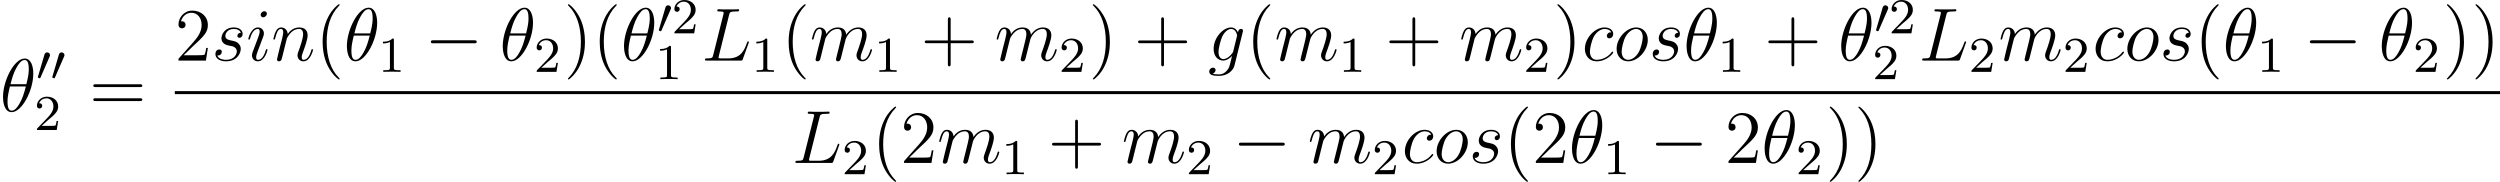
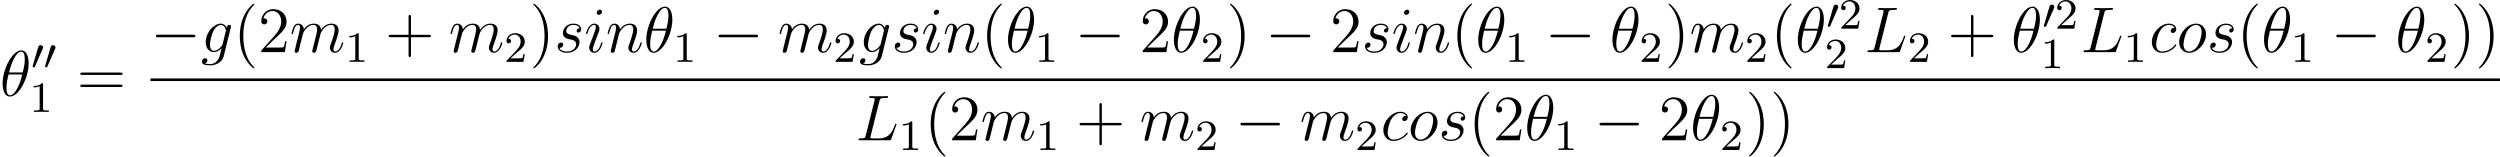
- <svg xmlns="http://www.w3.org/2000/svg" xmlns:xlink="http://www.w3.org/1999/xlink" version="1.1" width="449.494pt" height="32.688pt" viewBox="-.239 -.227 449.494 32.688">
+ <svg xmlns="http://www.w3.org/2000/svg" xmlns:xlink="http://www.w3.org/1999/xlink" version="1.1" width="522.099pt" height="32.688pt" viewBox="-.239 -.227 522.099 32.688">
  <defs>
    <path id="g1-0" d="M7.878-2.75C8.082-2.75 8.297-2.75 8.297-2.989S8.082-3.228 7.878-3.228H1.411C1.207-3.228 .992-3.228 .992-2.989S1.207-2.75 1.411-2.75H7.878Z" />
    <path id="g4-40" d="M3.885 2.905C3.885 2.869 3.885 2.845 3.682 2.642C2.487 1.435 1.817-.538 1.817-2.977C1.817-5.296 2.379-7.293 3.766-8.703C3.885-8.811 3.885-8.835 3.885-8.871C3.885-8.942 3.826-8.966 3.778-8.966C3.622-8.966 2.642-8.106 2.056-6.934C1.447-5.727 1.172-4.447 1.172-2.977C1.172-1.913 1.339-.49 1.961 .789C2.666 2.224 3.646 3.001 3.778 3.001C3.826 3.001 3.885 2.977 3.885 2.905Z" />
    <path id="g4-41" d="M3.371-2.977C3.371-3.885 3.252-5.368 2.582-6.755C1.877-8.189 .897-8.966 .765-8.966C.717-8.966 .658-8.942 .658-8.871C.658-8.835 .658-8.811 .861-8.608C2.056-7.4 2.726-5.428 2.726-2.989C2.726-.669 2.164 1.327 .777 2.738C.658 2.845 .658 2.869 .658 2.905C.658 2.977 .717 3.001 .765 3.001C.921 3.001 1.901 2.14 2.487 .968C3.096-.251 3.371-1.542 3.371-2.977Z" />
    <path id="g4-43" d="M4.77-2.762H8.07C8.237-2.762 8.452-2.762 8.452-2.977C8.452-3.204 8.249-3.204 8.07-3.204H4.77V-6.504C4.77-6.671 4.77-6.886 4.555-6.886C4.328-6.886 4.328-6.683 4.328-6.504V-3.204H1.028C.861-3.204 .646-3.204 .646-2.989C.646-2.762 .849-2.762 1.028-2.762H4.328V.538C4.328 .705 4.328 .921 4.543 .921C4.77 .921 4.77 .717 4.77 .538V-2.762Z" />
    <path id="g4-50" d="M5.26-2.008H4.997C4.961-1.805 4.866-1.148 4.746-.956C4.663-.849 3.981-.849 3.622-.849H1.411C1.733-1.124 2.463-1.889 2.774-2.176C4.591-3.85 5.26-4.471 5.26-5.655C5.26-7.03 4.172-7.95 2.786-7.95S.586-6.767 .586-5.738C.586-5.129 1.112-5.129 1.148-5.129C1.399-5.129 1.71-5.308 1.71-5.691C1.71-6.025 1.482-6.253 1.148-6.253C1.04-6.253 1.016-6.253 .98-6.241C1.207-7.054 1.853-7.603 2.63-7.603C3.646-7.603 4.268-6.755 4.268-5.655C4.268-4.639 3.682-3.754 3.001-2.989L.586-.287V0H4.949L5.26-2.008Z" />
    <path id="g4-61" d="M8.07-3.873C8.237-3.873 8.452-3.873 8.452-4.089C8.452-4.316 8.249-4.316 8.07-4.316H1.028C.861-4.316 .646-4.316 .646-4.101C.646-3.873 .849-3.873 1.028-3.873H8.07ZM8.07-1.65C8.237-1.65 8.452-1.65 8.452-1.865C8.452-2.092 8.249-2.092 8.07-2.092H1.028C.861-2.092 .646-2.092 .646-1.877C.646-1.65 .849-1.65 1.028-1.65H8.07Z" />
    <path id="g3-49" d="M2.503-5.077C2.503-5.292 2.487-5.3 2.271-5.3C1.945-4.981 1.522-4.79 .765-4.79V-4.527C.98-4.527 1.411-4.527 1.873-4.742V-.654C1.873-.359 1.849-.263 1.092-.263H.813V0C1.14-.024 1.825-.024 2.184-.024S3.236-.024 3.563 0V-.263H3.284C2.527-.263 2.503-.359 2.503-.654V-5.077Z" />
    <path id="g3-50" d="M2.248-1.626C2.375-1.745 2.71-2.008 2.837-2.12C3.332-2.574 3.802-3.013 3.802-3.738C3.802-4.686 3.005-5.3 2.008-5.3C1.052-5.3 .422-4.575 .422-3.866C.422-3.475 .733-3.419 .845-3.419C1.012-3.419 1.259-3.539 1.259-3.842C1.259-4.256 .861-4.256 .765-4.256C.996-4.838 1.53-5.037 1.921-5.037C2.662-5.037 3.045-4.407 3.045-3.738C3.045-2.909 2.463-2.303 1.522-1.339L.518-.303C.422-.215 .422-.199 .422 0H3.571L3.802-1.427H3.555C3.531-1.267 3.467-.869 3.371-.717C3.324-.654 2.718-.654 2.59-.654H1.172L2.248-1.626Z" />
    <path id="g0-48" d="M2.112-3.778C2.152-3.881 2.184-3.937 2.184-4.017C2.184-4.28 1.945-4.455 1.722-4.455C1.403-4.455 1.315-4.176 1.283-4.065L.271-.63C.239-.534 .239-.51 .239-.502C.239-.43 .287-.414 .367-.391C.51-.327 .526-.327 .542-.327C.566-.327 .614-.327 .669-.462L2.112-3.778Z" />
    <path id="g2-18" d="M5.296-6.013C5.296-7.233 4.914-8.416 3.933-8.416C2.26-8.416 .478-4.914 .478-2.283C.478-1.733 .598 .12 1.853 .12C3.479 .12 5.296-3.3 5.296-6.013ZM1.674-4.328C1.853-5.033 2.104-6.037 2.582-6.886C2.977-7.603 3.395-8.177 3.921-8.177C4.316-8.177 4.579-7.843 4.579-6.695C4.579-6.265 4.543-5.667 4.196-4.328H1.674ZM4.113-3.969C3.814-2.798 3.563-2.044 3.132-1.291C2.786-.681 2.367-.12 1.865-.12C1.494-.12 1.196-.406 1.196-1.59C1.196-2.367 1.387-3.18 1.578-3.969H4.113Z" />
    <path id="g2-76" d="M4.388-7.245C4.495-7.699 4.531-7.819 5.583-7.819C5.906-7.819 5.99-7.819 5.99-8.046C5.99-8.165 5.858-8.165 5.81-8.165C5.571-8.165 5.296-8.141 5.057-8.141H3.455C3.228-8.141 2.965-8.165 2.738-8.165C2.642-8.165 2.511-8.165 2.511-7.938C2.511-7.819 2.618-7.819 2.798-7.819C3.527-7.819 3.527-7.723 3.527-7.592C3.527-7.568 3.527-7.496 3.479-7.317L1.865-.885C1.757-.466 1.733-.347 .897-.347C.669-.347 .55-.347 .55-.132C.55 0 .622 0 .861 0H6.217C6.48 0 6.492-.012 6.575-.227L7.496-2.774C7.52-2.833 7.544-2.905 7.544-2.941C7.544-3.013 7.484-3.061 7.424-3.061C7.412-3.061 7.352-3.061 7.329-3.013C7.305-3.001 7.305-2.977 7.209-2.75C6.826-1.698 6.288-.347 4.268-.347H3.12C2.953-.347 2.929-.347 2.857-.359C2.726-.371 2.714-.395 2.714-.49C2.714-.574 2.738-.646 2.762-.753L4.388-7.245Z" />
    <path id="g2-99" d="M4.674-4.495C4.447-4.495 4.34-4.495 4.172-4.352C4.101-4.292 3.969-4.113 3.969-3.921C3.969-3.682 4.148-3.539 4.376-3.539C4.663-3.539 4.985-3.778 4.985-4.256C4.985-4.83 4.435-5.272 3.61-5.272C2.044-5.272 .478-3.563 .478-1.865C.478-.825 1.124 .12 2.343 .12C3.969 .12 4.997-1.148 4.997-1.303C4.997-1.375 4.926-1.435 4.878-1.435C4.842-1.435 4.83-1.423 4.722-1.315C3.957-.299 2.821-.12 2.367-.12C1.542-.12 1.279-.837 1.279-1.435C1.279-1.853 1.482-3.013 1.913-3.826C2.224-4.388 2.869-5.033 3.622-5.033C3.778-5.033 4.435-5.009 4.674-4.495Z" />
    <path id="g2-103" d="M4.041-1.518C3.993-1.327 3.969-1.279 3.814-1.1C3.324-.466 2.821-.239 2.451-.239C2.056-.239 1.686-.55 1.686-1.375C1.686-2.008 2.044-3.347 2.307-3.885C2.654-4.555 3.192-5.033 3.694-5.033C4.483-5.033 4.639-4.053 4.639-3.981L4.603-3.814L4.041-1.518ZM4.782-4.483C4.627-4.83 4.292-5.272 3.694-5.272C2.391-5.272 .909-3.634 .909-1.853C.909-.61 1.662 0 2.427 0C3.061 0 3.622-.502 3.838-.741L3.575 .335C3.407 .992 3.335 1.291 2.905 1.71C2.415 2.2 1.961 2.2 1.698 2.2C1.339 2.2 1.04 2.176 .741 2.08C1.124 1.973 1.219 1.638 1.219 1.506C1.219 1.315 1.076 1.124 .813 1.124C.526 1.124 .215 1.363 .215 1.757C.215 2.248 .705 2.439 1.722 2.439C3.264 2.439 4.065 1.447 4.22 .801L5.547-4.555C5.583-4.698 5.583-4.722 5.583-4.746C5.583-4.914 5.452-5.045 5.272-5.045C4.985-5.045 4.818-4.806 4.782-4.483Z" />
    <path id="g2-105" d="M3.383-1.71C3.383-1.769 3.335-1.817 3.264-1.817C3.156-1.817 3.144-1.781 3.084-1.578C2.774-.49 2.283-.12 1.889-.12C1.745-.12 1.578-.155 1.578-.514C1.578-.837 1.722-1.196 1.853-1.554L2.69-3.778C2.726-3.873 2.809-4.089 2.809-4.316C2.809-4.818 2.451-5.272 1.865-5.272C.765-5.272 .323-3.539 .323-3.443C.323-3.395 .371-3.335 .454-3.335C.562-3.335 .574-3.383 .622-3.551C.909-4.555 1.363-5.033 1.829-5.033C1.937-5.033 2.14-5.021 2.14-4.639C2.14-4.328 1.985-3.933 1.889-3.67L1.052-1.447C.98-1.255 .909-1.064 .909-.849C.909-.311 1.279 .12 1.853 .12C2.953 .12 3.383-1.626 3.383-1.71ZM3.288-7.46C3.288-7.639 3.144-7.855 2.881-7.855C2.606-7.855 2.295-7.592 2.295-7.281C2.295-6.982 2.546-6.886 2.69-6.886C3.013-6.886 3.288-7.197 3.288-7.46Z" />
    <path id="g2-109" d="M2.463-3.503C2.487-3.575 2.786-4.172 3.228-4.555C3.539-4.842 3.945-5.033 4.411-5.033C4.89-5.033 5.057-4.674 5.057-4.196C5.057-4.125 5.057-3.885 4.914-3.324L4.615-2.092C4.519-1.733 4.292-.849 4.268-.717C4.22-.538 4.148-.227 4.148-.179C4.148-.012 4.28 .12 4.459 .12C4.818 .12 4.878-.155 4.985-.586L5.703-3.443C5.727-3.539 6.348-5.033 7.663-5.033C8.141-5.033 8.309-4.674 8.309-4.196C8.309-3.527 7.843-2.224 7.58-1.506C7.472-1.219 7.412-1.064 7.412-.849C7.412-.311 7.783 .12 8.357 .12C9.468 .12 9.887-1.638 9.887-1.71C9.887-1.769 9.839-1.817 9.767-1.817C9.66-1.817 9.648-1.781 9.588-1.578C9.313-.622 8.871-.12 8.393-.12C8.273-.12 8.082-.132 8.082-.514C8.082-.825 8.225-1.207 8.273-1.339C8.488-1.913 9.026-3.324 9.026-4.017C9.026-4.734 8.608-5.272 7.699-5.272C6.898-5.272 6.253-4.818 5.774-4.113C5.738-4.758 5.344-5.272 4.447-5.272C3.383-5.272 2.821-4.519 2.606-4.22C2.57-4.902 2.08-5.272 1.554-5.272C1.207-5.272 .933-5.105 .705-4.651C.49-4.22 .323-3.491 .323-3.443S.371-3.335 .454-3.335C.55-3.335 .562-3.347 .634-3.622C.813-4.328 1.04-5.033 1.518-5.033C1.793-5.033 1.889-4.842 1.889-4.483C1.889-4.22 1.769-3.754 1.686-3.383L1.351-2.092C1.303-1.865 1.172-1.327 1.112-1.112C1.028-.801 .897-.239 .897-.179C.897-.012 1.028 .12 1.207 .12C1.351 .12 1.518 .048 1.614-.132C1.638-.191 1.745-.61 1.805-.849L2.068-1.925L2.463-3.503Z" />
    <path id="g2-110" d="M2.463-3.503C2.487-3.575 2.786-4.172 3.228-4.555C3.539-4.842 3.945-5.033 4.411-5.033C4.89-5.033 5.057-4.674 5.057-4.196C5.057-3.515 4.567-2.152 4.328-1.506C4.22-1.219 4.16-1.064 4.16-.849C4.16-.311 4.531 .12 5.105 .12C6.217 .12 6.635-1.638 6.635-1.71C6.635-1.769 6.587-1.817 6.516-1.817C6.408-1.817 6.396-1.781 6.336-1.578C6.061-.598 5.607-.12 5.141-.12C5.021-.12 4.83-.132 4.83-.514C4.83-.813 4.961-1.172 5.033-1.339C5.272-1.997 5.774-3.335 5.774-4.017C5.774-4.734 5.356-5.272 4.447-5.272C3.383-5.272 2.821-4.519 2.606-4.22C2.57-4.902 2.08-5.272 1.554-5.272C1.172-5.272 .909-5.045 .705-4.639C.49-4.208 .323-3.491 .323-3.443S.371-3.335 .454-3.335C.55-3.335 .562-3.347 .634-3.622C.825-4.352 1.04-5.033 1.518-5.033C1.793-5.033 1.889-4.842 1.889-4.483C1.889-4.22 1.769-3.754 1.686-3.383L1.351-2.092C1.303-1.865 1.172-1.327 1.112-1.112C1.028-.801 .897-.239 .897-.179C.897-.012 1.028 .12 1.207 .12C1.351 .12 1.518 .048 1.614-.132C1.638-.191 1.745-.61 1.805-.849L2.068-1.925L2.463-3.503Z" />
    <path id="g2-111" d="M5.452-3.288C5.452-4.423 4.71-5.272 3.622-5.272C2.044-5.272 .49-3.551 .49-1.865C.49-.729 1.231 .12 2.319 .12C3.909 .12 5.452-1.602 5.452-3.288ZM2.331-.12C1.733-.12 1.291-.598 1.291-1.435C1.291-1.985 1.578-3.204 1.913-3.802C2.451-4.722 3.12-5.033 3.61-5.033C4.196-5.033 4.651-4.555 4.651-3.718C4.651-3.24 4.4-1.961 3.945-1.231C3.455-.43 2.798-.12 2.331-.12Z" />
    <path id="g2-115" d="M2.726-2.391C2.929-2.355 3.252-2.283 3.324-2.271C3.479-2.224 4.017-2.032 4.017-1.459C4.017-1.088 3.682-.12 2.295-.12C2.044-.12 1.148-.155 .909-.813C1.387-.753 1.626-1.124 1.626-1.387C1.626-1.638 1.459-1.769 1.219-1.769C.956-1.769 .61-1.566 .61-1.028C.61-.323 1.327 .12 2.283 .12C4.101 .12 4.639-1.219 4.639-1.841C4.639-2.02 4.639-2.355 4.256-2.738C3.957-3.025 3.67-3.084 3.025-3.216C2.702-3.288 2.188-3.395 2.188-3.933C2.188-4.172 2.403-5.033 3.539-5.033C4.041-5.033 4.531-4.842 4.651-4.411C4.125-4.411 4.101-3.957 4.101-3.945C4.101-3.694 4.328-3.622 4.435-3.622C4.603-3.622 4.937-3.754 4.937-4.256S4.483-5.272 3.551-5.272C1.985-5.272 1.566-4.041 1.566-3.551C1.566-2.642 2.451-2.451 2.726-2.391Z" />
  </defs>
  <g id="page1" transform="matrix(1.13 0 0 1.13 -63.98604 -60.83419)">
    <use x="56.413" y="71.361" xlink:href="#g2-18" />
    <use x="62.194" y="66.425" xlink:href="#g0-48" />
    <use x="64.491" y="66.425" xlink:href="#g0-48" />
-     <use x="61.868" y="74.316" xlink:href="#g3-50" />
+     <use x="61.868" y="74.316" xlink:href="#g3-49" />
    <use x="70.606" y="71.361" xlink:href="#g4-61" />
-     <use x="84.227" y="63.273" xlink:href="#g4-50" />
-     <use x="90.08" y="63.273" xlink:href="#g2-115" />
-     <use x="95.594" y="63.273" xlink:href="#g2-105" />
-     <use x="99.588" y="63.273" xlink:href="#g2-110" />
-     <use x="106.575" y="63.273" xlink:href="#g4-40" />
-     <use x="111.128" y="63.273" xlink:href="#g2-18" />
-     <use x="116.583" y="65.066" xlink:href="#g3-49" />
-     <use x="123.972" y="63.273" xlink:href="#g1-0" />
-     <use x="135.927" y="63.273" xlink:href="#g2-18" />
-     <use x="141.382" y="65.066" xlink:href="#g3-50" />
-     <use x="146.115" y="63.273" xlink:href="#g4-41" />
-     <use x="150.667" y="63.273" xlink:href="#g4-40" />
-     <use x="155.219" y="63.273" xlink:href="#g2-18" />
-     <use x="161" y="58.935" xlink:href="#g0-48" />
-     <use x="163.297" y="58.935" xlink:href="#g3-50" />
-     <use x="160.674" y="66.229" xlink:href="#g3-49" />
-     <use x="168.029" y="63.273" xlink:href="#g2-76" />
-     <use x="175.993" y="65.066" xlink:href="#g3-49" />
-     <use x="180.726" y="63.273" xlink:href="#g4-40" />
-     <use x="185.278" y="63.273" xlink:href="#g2-109" />
-     <use x="195.517" y="65.066" xlink:href="#g3-49" />
-     <use x="202.906" y="63.273" xlink:href="#g4-43" />
-     <use x="214.668" y="63.273" xlink:href="#g2-109" />
-     <use x="224.907" y="65.066" xlink:href="#g3-50" />
-     <use x="229.639" y="63.273" xlink:href="#g4-41" />
-     <use x="236.848" y="63.273" xlink:href="#g4-43" />
-     <use x="248.609" y="63.273" xlink:href="#g2-103" />
-     <use x="254.644" y="63.273" xlink:href="#g4-40" />
-     <use x="259.196" y="63.273" xlink:href="#g2-109" />
-     <use x="269.435" y="65.066" xlink:href="#g3-49" />
-     <use x="276.824" y="63.273" xlink:href="#g4-43" />
-     <use x="288.586" y="63.273" xlink:href="#g2-109" />
-     <use x="298.825" y="65.066" xlink:href="#g3-50" />
-     <use x="303.557" y="63.273" xlink:href="#g4-41" />
-     <use x="308.11" y="63.273" xlink:href="#g2-99" />
-     <use x="313.147" y="63.273" xlink:href="#g2-111" />
-     <use x="318.775" y="63.273" xlink:href="#g2-115" />
-     <use x="324.289" y="63.273" xlink:href="#g2-18" />
-     <use x="329.744" y="65.066" xlink:href="#g3-49" />
-     <use x="337.133" y="63.273" xlink:href="#g4-43" />
-     <use x="348.894" y="63.273" xlink:href="#g2-18" />
-     <use x="354.675" y="58.935" xlink:href="#g0-48" />
-     <use x="356.972" y="58.935" xlink:href="#g3-50" />
-     <use x="354.35" y="66.229" xlink:href="#g3-50" />
-     <use x="361.704" y="63.273" xlink:href="#g2-76" />
-     <use x="369.669" y="65.066" xlink:href="#g3-50" />
-     <use x="374.401" y="63.273" xlink:href="#g2-109" />
-     <use x="384.64" y="65.066" xlink:href="#g3-50" />
-     <use x="389.372" y="63.273" xlink:href="#g2-99" />
-     <use x="394.41" y="63.273" xlink:href="#g2-111" />
-     <use x="400.038" y="63.273" xlink:href="#g2-115" />
-     <use x="405.552" y="63.273" xlink:href="#g4-40" />
-     <use x="410.104" y="63.273" xlink:href="#g2-18" />
-     <use x="415.559" y="65.066" xlink:href="#g3-49" />
-     <use x="422.948" y="63.273" xlink:href="#g1-0" />
-     <use x="434.903" y="63.273" xlink:href="#g2-18" />
-     <use x="440.359" y="65.066" xlink:href="#g3-50" />
-     <use x="445.091" y="63.273" xlink:href="#g4-41" />
-     <use x="449.643" y="63.273" xlink:href="#g4-41" />
-     <rect x="84.227" y="68.133" height=".478" width="369.968" />
-     <use x="182.424" y="79.561" xlink:href="#g2-76" />
-     <use x="190.388" y="81.355" xlink:href="#g3-50" />
-     <use x="195.12" y="79.561" xlink:href="#g4-40" />
-     <use x="199.673" y="79.561" xlink:href="#g4-50" />
-     <use x="205.526" y="79.561" xlink:href="#g2-109" />
-     <use x="215.765" y="81.355" xlink:href="#g3-49" />
-     <use x="223.154" y="79.561" xlink:href="#g4-43" />
-     <use x="234.915" y="79.561" xlink:href="#g2-109" />
-     <use x="245.155" y="81.355" xlink:href="#g3-50" />
-     <use x="252.544" y="79.561" xlink:href="#g1-0" />
-     <use x="264.499" y="79.561" xlink:href="#g2-109" />
-     <use x="274.738" y="81.355" xlink:href="#g3-50" />
-     <use x="279.47" y="79.561" xlink:href="#g2-99" />
-     <use x="284.508" y="79.561" xlink:href="#g2-111" />
-     <use x="290.136" y="79.561" xlink:href="#g2-115" />
-     <use x="295.65" y="79.561" xlink:href="#g4-40" />
-     <use x="300.202" y="79.561" xlink:href="#g4-50" />
-     <use x="306.055" y="79.561" xlink:href="#g2-18" />
-     <use x="311.51" y="81.355" xlink:href="#g3-49" />
-     <use x="318.899" y="79.561" xlink:href="#g1-0" />
-     <use x="330.854" y="79.561" xlink:href="#g4-50" />
-     <use x="336.707" y="79.561" xlink:href="#g2-18" />
-     <use x="342.163" y="81.355" xlink:href="#g3-50" />
-     <use x="346.895" y="79.561" xlink:href="#g4-41" />
-     <use x="351.447" y="79.561" xlink:href="#g4-41" />
+     <use x="84.227" y="63.273" xlink:href="#g1-0" />
+     <use x="93.526" y="63.273" xlink:href="#g2-103" />
+     <use x="99.56" y="63.273" xlink:href="#g4-40" />
+     <use x="104.113" y="63.273" xlink:href="#g4-50" />
+     <use x="109.966" y="63.273" xlink:href="#g2-109" />
+     <use x="120.205" y="65.066" xlink:href="#g3-49" />
+     <use x="127.594" y="63.273" xlink:href="#g4-43" />
+     <use x="139.355" y="63.273" xlink:href="#g2-109" />
+     <use x="149.594" y="65.066" xlink:href="#g3-50" />
+     <use x="154.327" y="63.273" xlink:href="#g4-41" />
+     <use x="158.879" y="63.273" xlink:href="#g2-115" />
+     <use x="164.393" y="63.273" xlink:href="#g2-105" />
+     <use x="168.386" y="63.273" xlink:href="#g2-110" />
+     <use x="175.374" y="63.273" xlink:href="#g2-18" />
+     <use x="180.829" y="65.066" xlink:href="#g3-49" />
+     <use x="188.218" y="63.273" xlink:href="#g1-0" />
+     <use x="200.173" y="63.273" xlink:href="#g2-109" />
+     <use x="210.413" y="65.066" xlink:href="#g3-50" />
+     <use x="215.145" y="63.273" xlink:href="#g2-103" />
+     <use x="221.179" y="63.273" xlink:href="#g2-115" />
+     <use x="226.693" y="63.273" xlink:href="#g2-105" />
+     <use x="230.687" y="63.273" xlink:href="#g2-110" />
+     <use x="237.674" y="63.273" xlink:href="#g4-40" />
+     <use x="242.227" y="63.273" xlink:href="#g2-18" />
+     <use x="247.682" y="65.066" xlink:href="#g3-49" />
+     <use x="255.071" y="63.273" xlink:href="#g1-0" />
+     <use x="267.026" y="63.273" xlink:href="#g4-50" />
+     <use x="272.879" y="63.273" xlink:href="#g2-18" />
+     <use x="278.334" y="65.066" xlink:href="#g3-50" />
+     <use x="283.066" y="63.273" xlink:href="#g4-41" />
+     <use x="290.275" y="63.273" xlink:href="#g1-0" />
+     <use x="302.23" y="63.273" xlink:href="#g4-50" />
+     <use x="308.083" y="63.273" xlink:href="#g2-115" />
+     <use x="313.597" y="63.273" xlink:href="#g2-105" />
+     <use x="317.591" y="63.273" xlink:href="#g2-110" />
+     <use x="324.579" y="63.273" xlink:href="#g4-40" />
+     <use x="329.131" y="63.273" xlink:href="#g2-18" />
+     <use x="334.586" y="65.066" xlink:href="#g3-49" />
+     <use x="341.975" y="63.273" xlink:href="#g1-0" />
+     <use x="353.93" y="63.273" xlink:href="#g2-18" />
+     <use x="359.385" y="65.066" xlink:href="#g3-50" />
+     <use x="364.118" y="63.273" xlink:href="#g4-41" />
+     <use x="368.67" y="63.273" xlink:href="#g2-109" />
+     <use x="378.909" y="65.066" xlink:href="#g3-50" />
+     <use x="383.642" y="63.273" xlink:href="#g4-40" />
+     <use x="388.194" y="63.273" xlink:href="#g2-18" />
+     <use x="393.974" y="58.935" xlink:href="#g0-48" />
+     <use x="396.271" y="58.935" xlink:href="#g3-50" />
+     <use x="393.649" y="66.229" xlink:href="#g3-50" />
+     <use x="401.003" y="63.273" xlink:href="#g2-76" />
+     <use x="408.968" y="65.066" xlink:href="#g3-50" />
+     <use x="416.357" y="63.273" xlink:href="#g4-43" />
+     <use x="428.118" y="63.273" xlink:href="#g2-18" />
+     <use x="433.899" y="58.935" xlink:href="#g0-48" />
+     <use x="436.196" y="58.935" xlink:href="#g3-50" />
+     <use x="433.573" y="66.229" xlink:href="#g3-49" />
+     <use x="440.928" y="63.273" xlink:href="#g2-76" />
+     <use x="448.892" y="65.066" xlink:href="#g3-49" />
+     <use x="453.625" y="63.273" xlink:href="#g2-99" />
+     <use x="458.663" y="63.273" xlink:href="#g2-111" />
+     <use x="464.29" y="63.273" xlink:href="#g2-115" />
+     <use x="469.804" y="63.273" xlink:href="#g4-40" />
+     <use x="474.356" y="63.273" xlink:href="#g2-18" />
+     <use x="479.812" y="65.066" xlink:href="#g3-49" />
+     <use x="487.201" y="63.273" xlink:href="#g1-0" />
+     <use x="499.156" y="63.273" xlink:href="#g2-18" />
+     <use x="504.611" y="65.066" xlink:href="#g3-50" />
+     <use x="509.343" y="63.273" xlink:href="#g4-41" />
+     <use x="513.896" y="63.273" xlink:href="#g4-41" />
+     <rect x="84.227" y="68.133" height=".478" width="434.22" />
+     <use x="214.55" y="79.561" xlink:href="#g2-76" />
+     <use x="222.514" y="81.355" xlink:href="#g3-49" />
+     <use x="227.247" y="79.561" xlink:href="#g4-40" />
+     <use x="231.799" y="79.561" xlink:href="#g4-50" />
+     <use x="237.652" y="79.561" xlink:href="#g2-109" />
+     <use x="247.891" y="81.355" xlink:href="#g3-49" />
+     <use x="255.28" y="79.561" xlink:href="#g4-43" />
+     <use x="267.041" y="79.561" xlink:href="#g2-109" />
+     <use x="277.281" y="81.355" xlink:href="#g3-50" />
+     <use x="284.67" y="79.561" xlink:href="#g1-0" />
+     <use x="296.625" y="79.561" xlink:href="#g2-109" />
+     <use x="306.864" y="81.355" xlink:href="#g3-50" />
+     <use x="311.596" y="79.561" xlink:href="#g2-99" />
+     <use x="316.634" y="79.561" xlink:href="#g2-111" />
+     <use x="322.262" y="79.561" xlink:href="#g2-115" />
+     <use x="327.776" y="79.561" xlink:href="#g4-40" />
+     <use x="332.328" y="79.561" xlink:href="#g4-50" />
+     <use x="338.181" y="79.561" xlink:href="#g2-18" />
+     <use x="343.636" y="81.355" xlink:href="#g3-49" />
+     <use x="351.025" y="79.561" xlink:href="#g1-0" />
+     <use x="362.98" y="79.561" xlink:href="#g4-50" />
+     <use x="368.833" y="79.561" xlink:href="#g2-18" />
+     <use x="374.289" y="81.355" xlink:href="#g3-50" />
+     <use x="379.021" y="79.561" xlink:href="#g4-41" />
+     <use x="383.573" y="79.561" xlink:href="#g4-41" />
  </g>
</svg>
